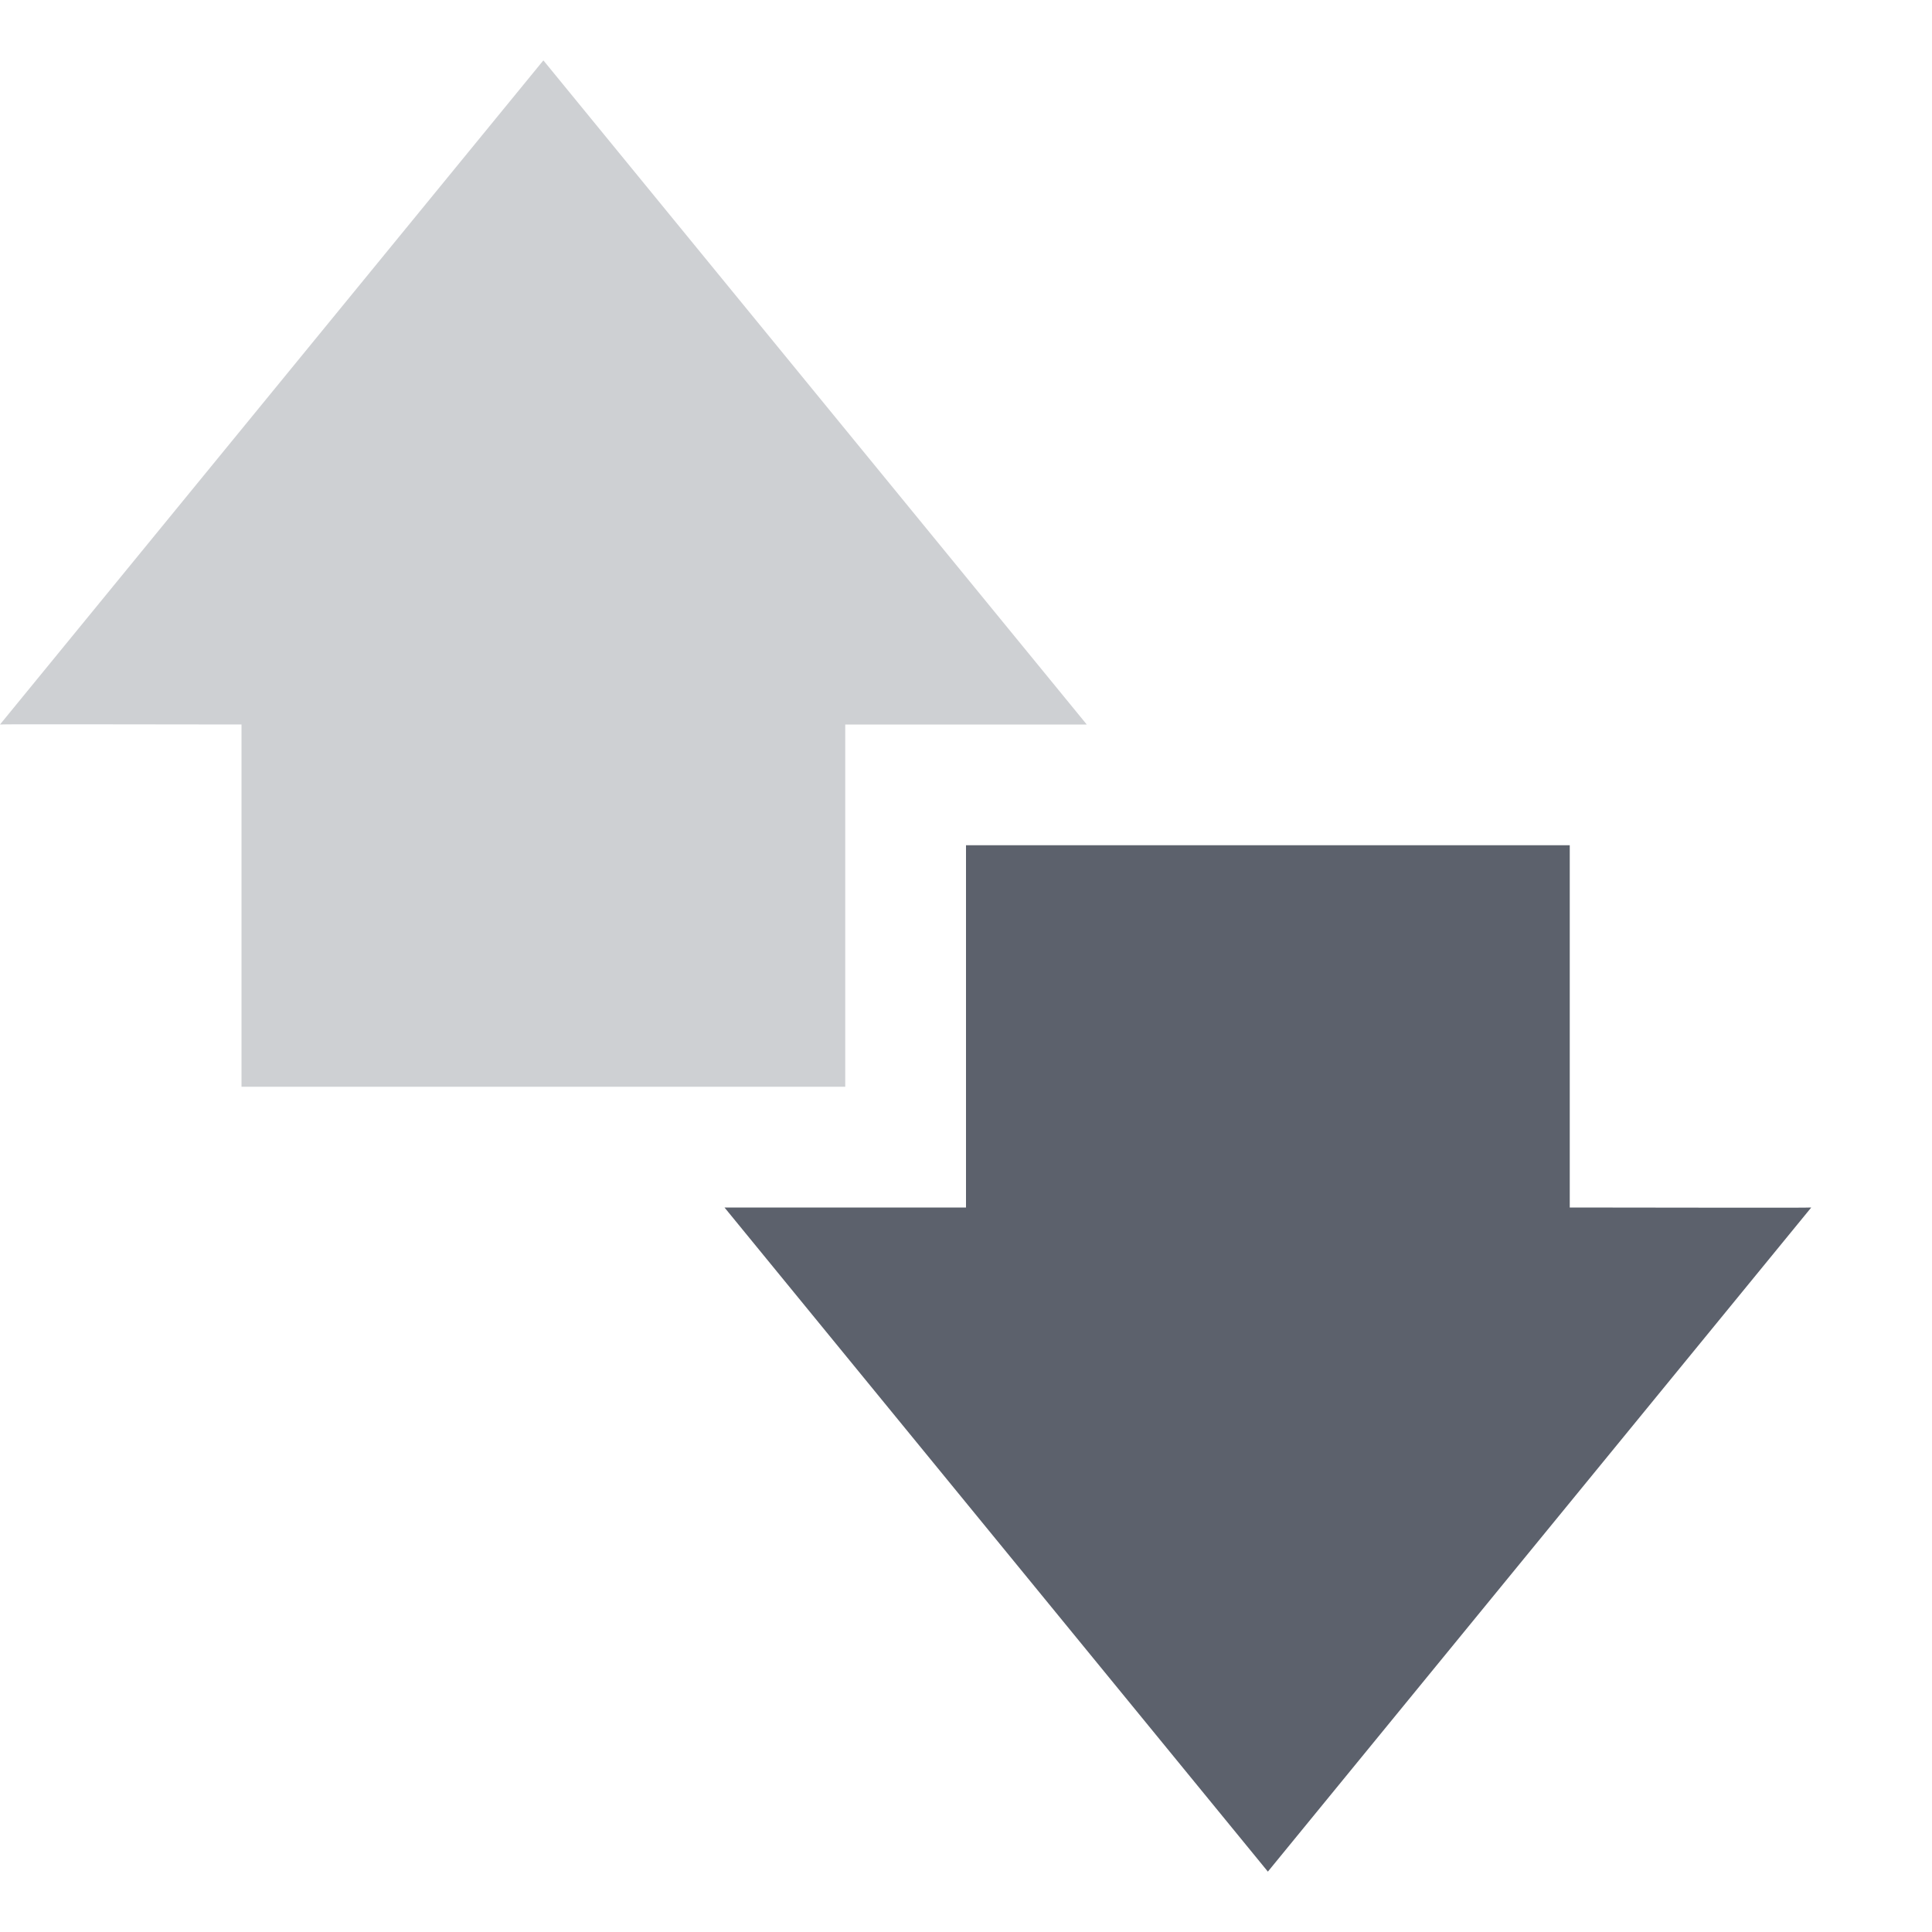
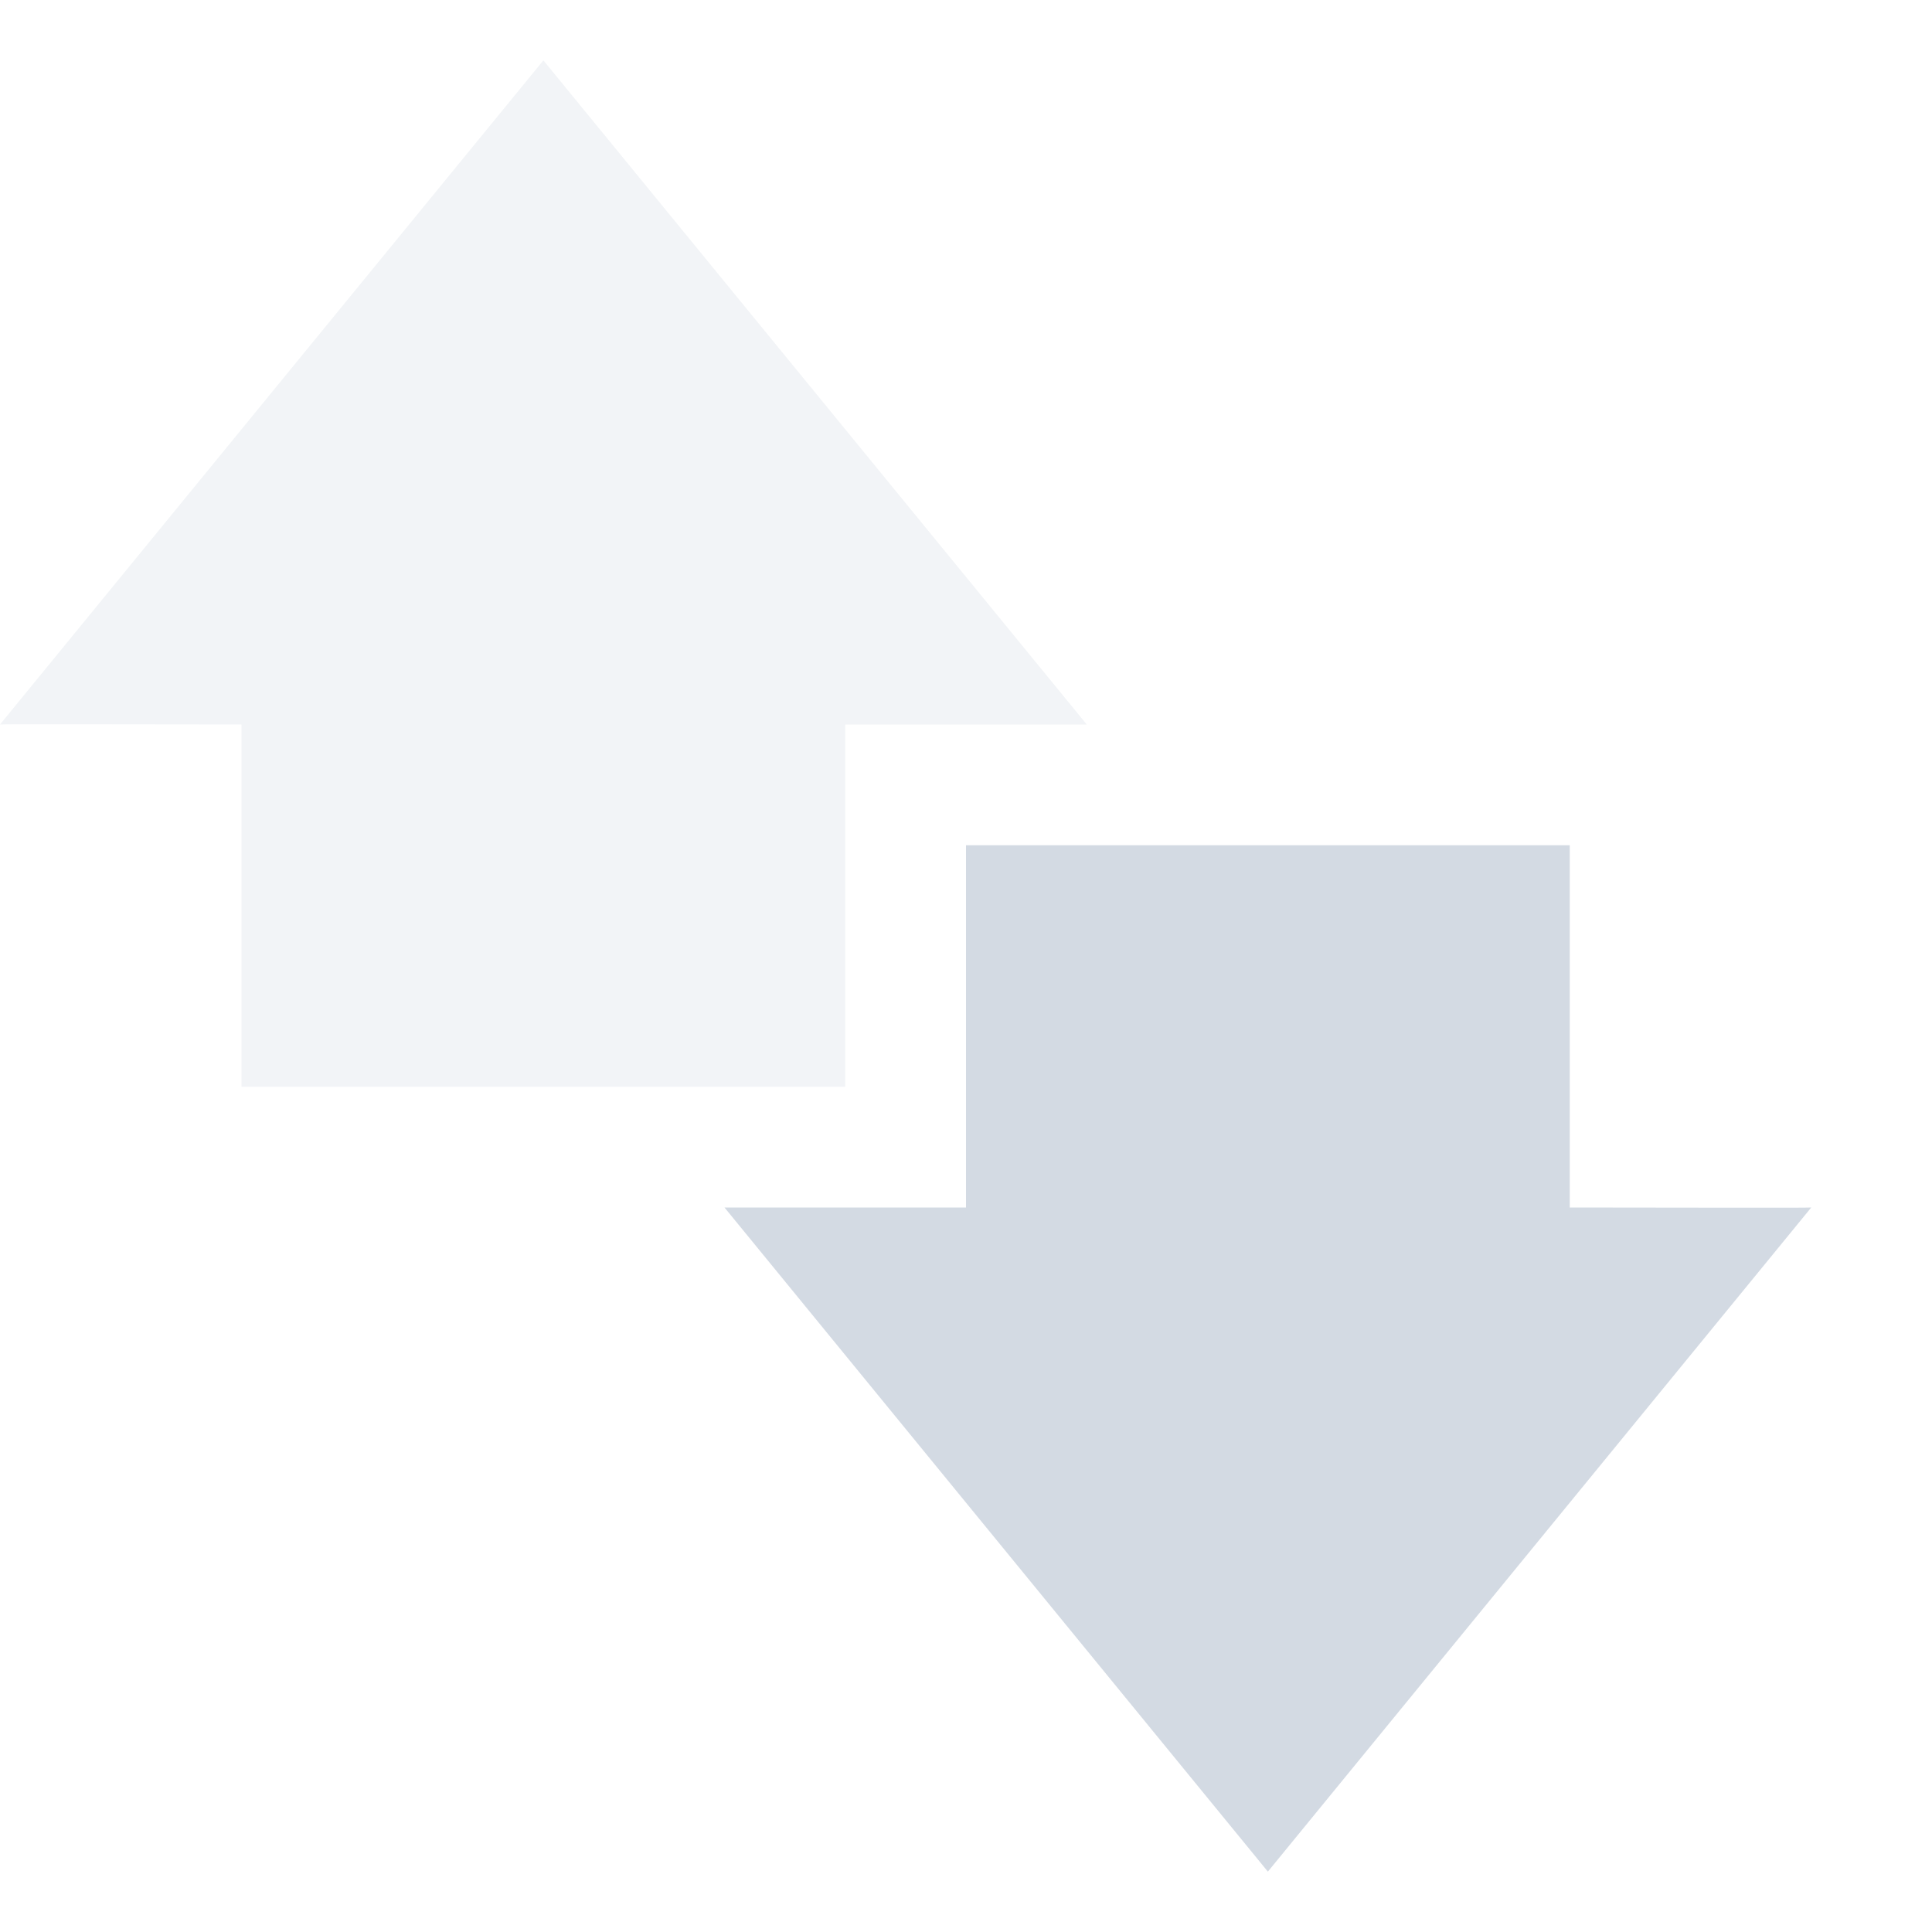
<svg xmlns="http://www.w3.org/2000/svg" width="16" height="16" viewBox="0 0 16 16" id="svg2" version="1.1">
  <defs id="defs4">
    <style type="text/css" id="current-color-scheme">
-    .ColorScheme-Text { color:#5c616c; } .ColorScheme-Highlight { color:#5294e2; }
+    .ColorScheme-Text { color:#d3dae3; } .ColorScheme-Highlight { color:#5294e2; }
  </style>
  </defs>
-   <path style="color:#5c616c;opacity:1;fill:currentColor" class="ColorScheme-Text" d="M 6,10 10.5,15.5 15,10 c -0.003,0.004 -1.333,0 -2,0 l 0,-3 -5,0 0,3 -2,0 z" id="path7" />
-   <path style="color:#5c616c;opacity:0.3;fill:currentColor" class="ColorScheme-Text" d="M 0,6 C 0.003,5.996 1.333,6 2,6 L 2,9 7,9 7,6 9,6 4.5,0.5 0,6 Z" id="path9" />
+   <path style="color:#d3dae3;opacity:1;fill:currentColor" class="ColorScheme-Text" d="M 6,10 10.5,15.5 15,10 c -0.003,0.004 -1.333,0 -2,0 l 0,-3 -5,0 0,3 -2,0 z" id="path7" />
+   <path style="color:#d3dae3;opacity:0.3;fill:currentColor" class="ColorScheme-Text" d="M 0,6 C 0.003,5.996 1.333,6 2,6 L 2,9 7,9 7,6 9,6 4.5,0.5 0,6 Z" id="path9" />
</svg>
